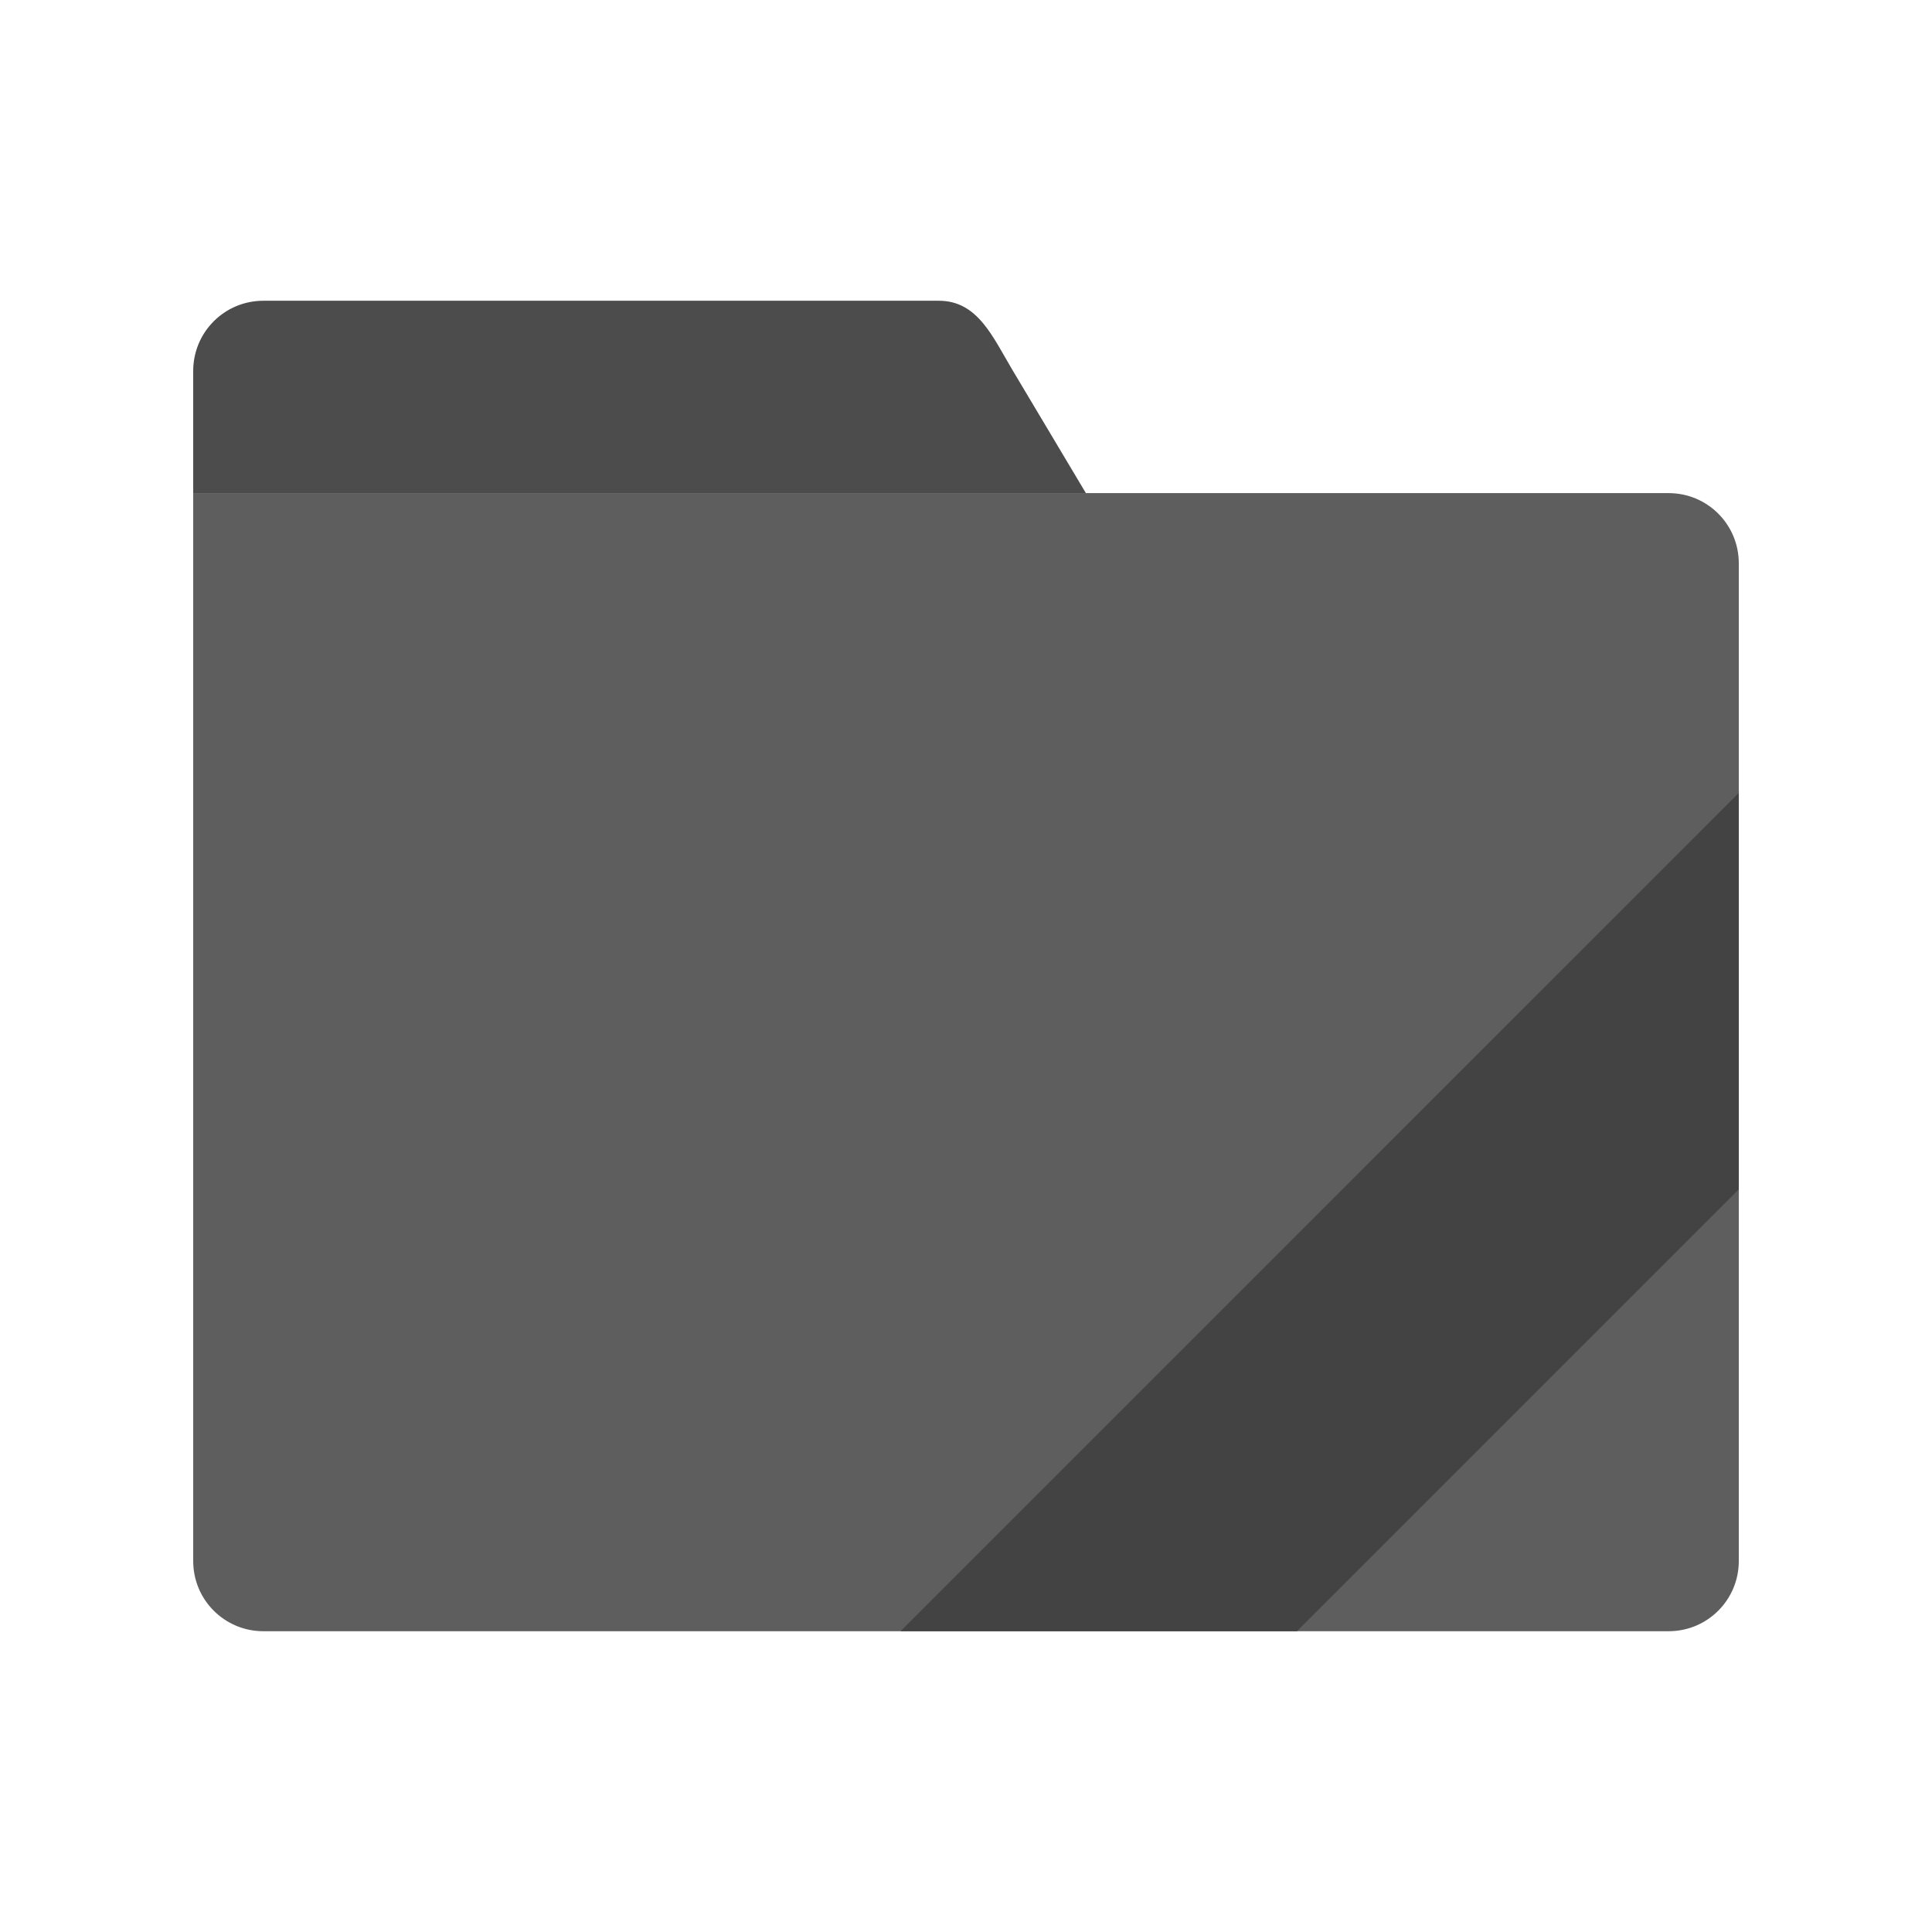
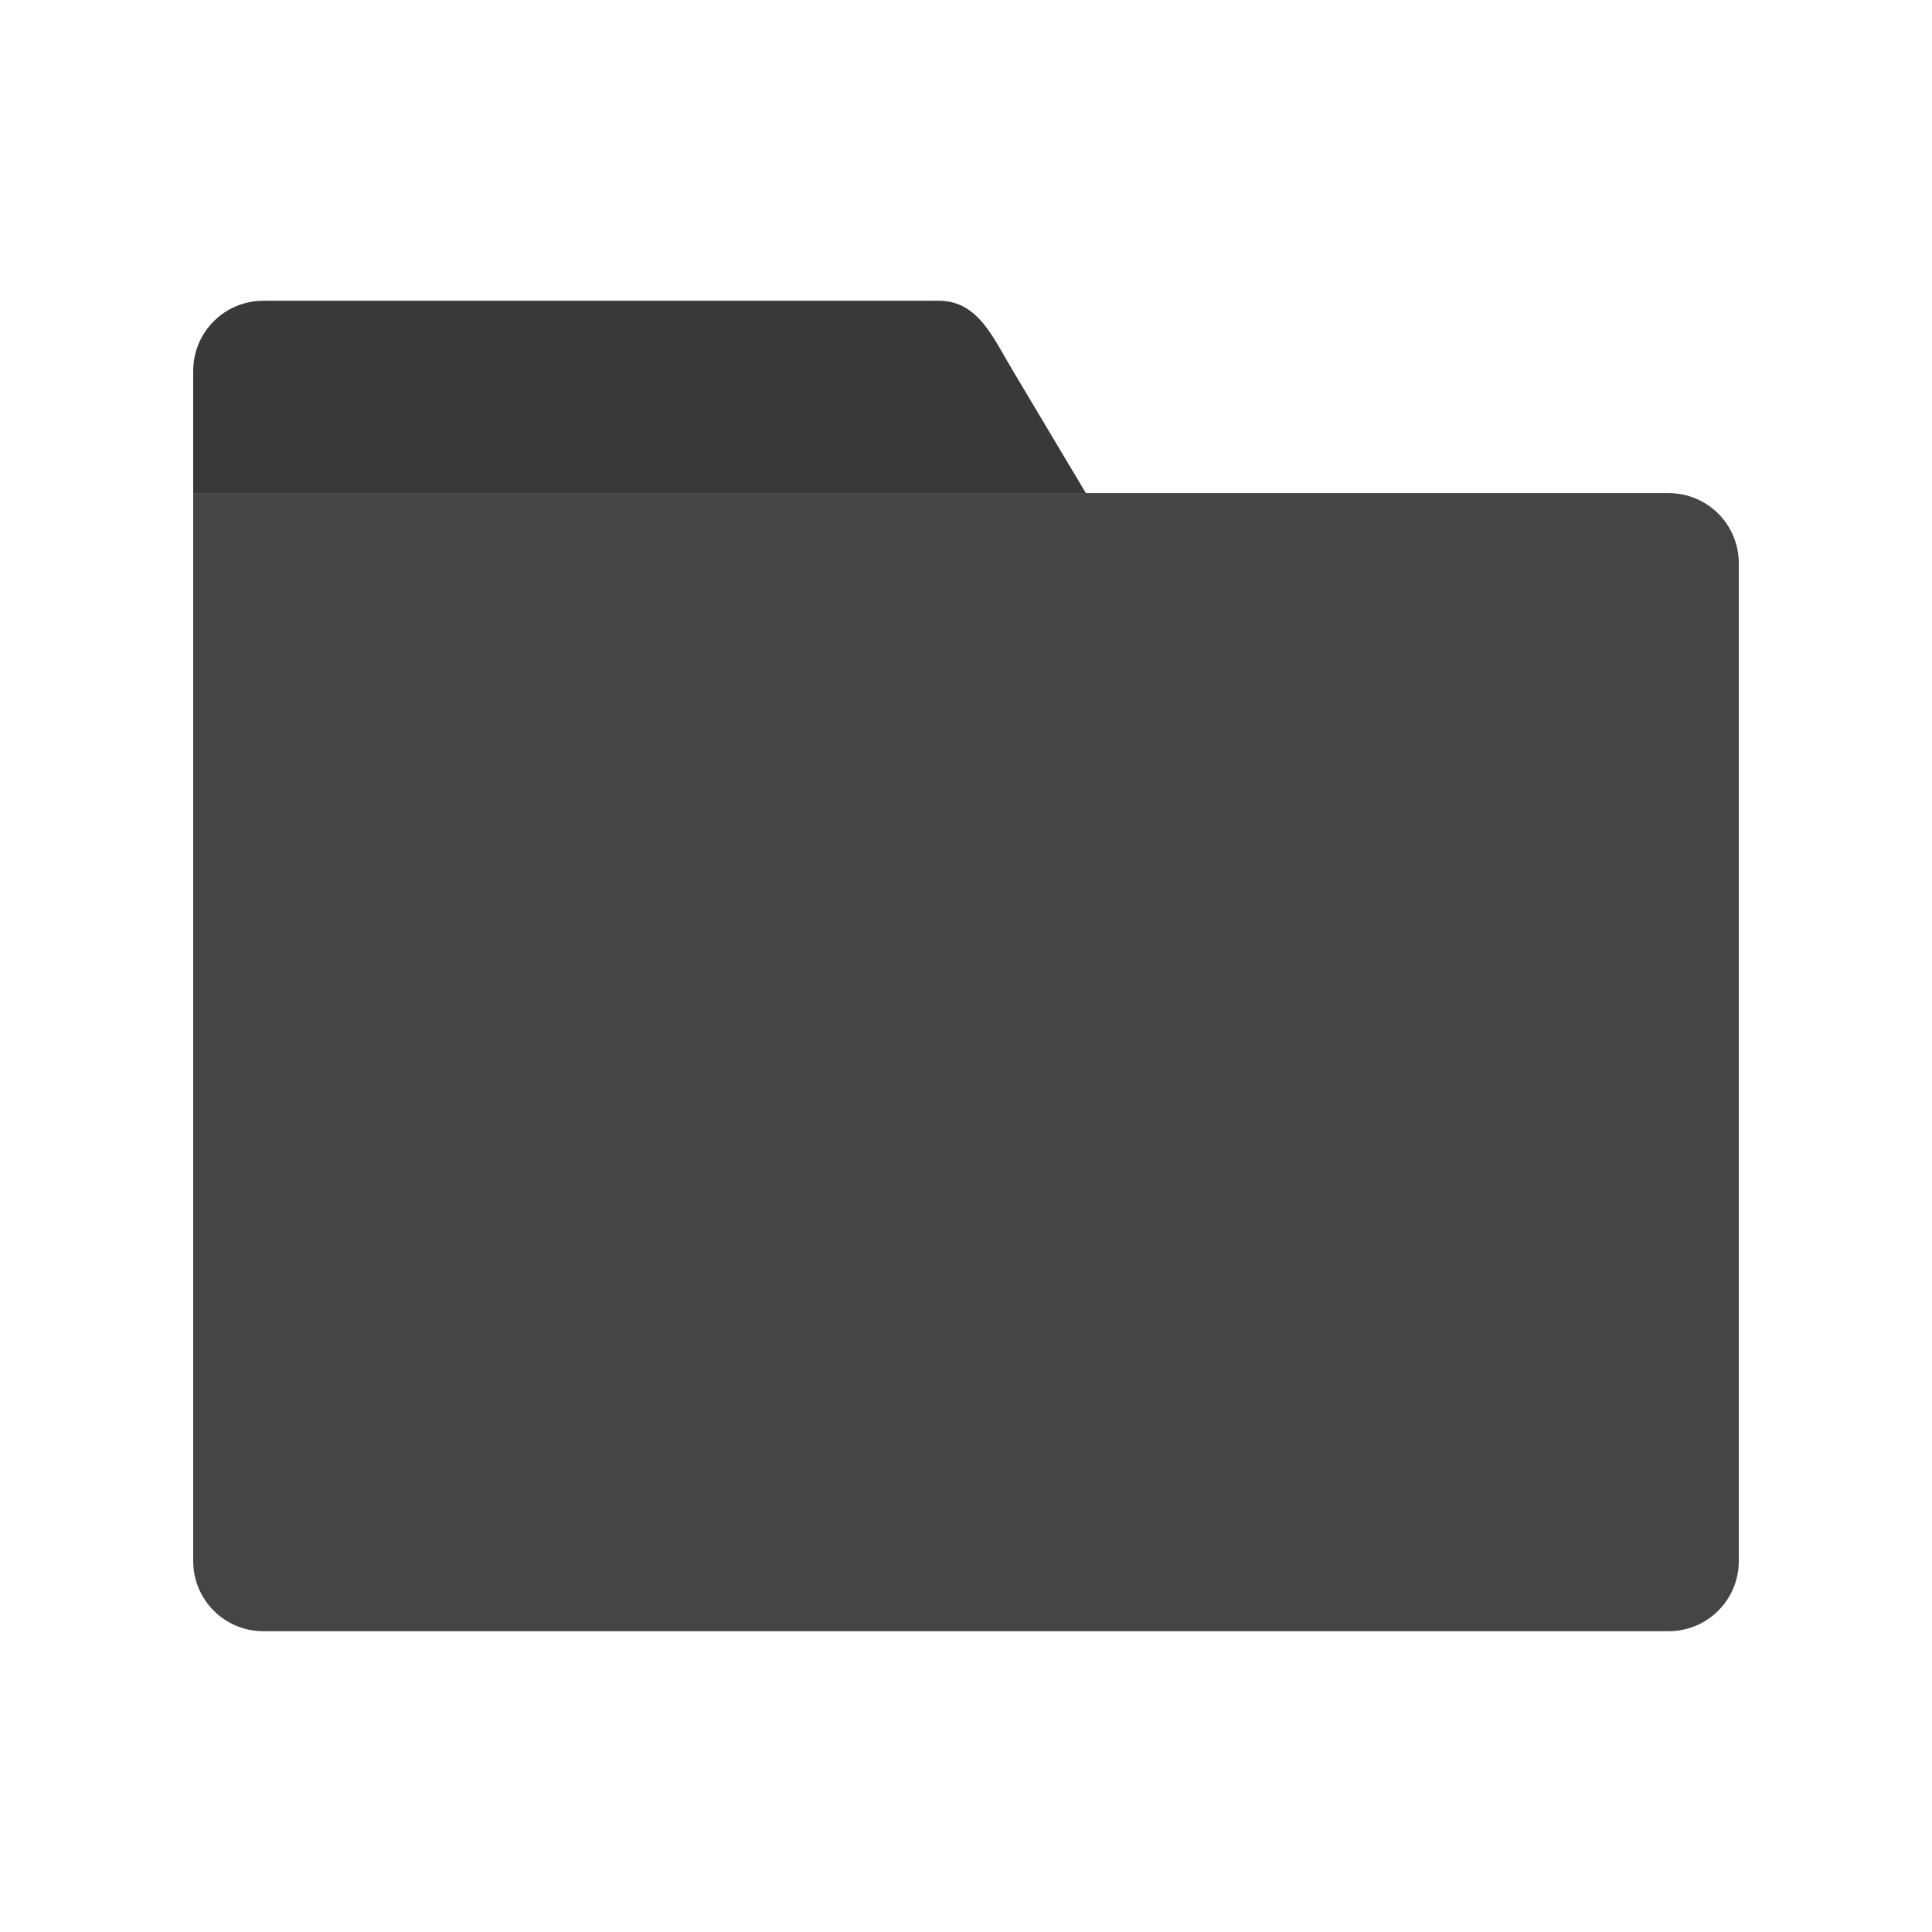
<svg xmlns="http://www.w3.org/2000/svg" width="22" height="22" viewBox="0 0 22 22" version="1.1" id="svg8">
  <defs id="ol-defs">
    <style id="current-color-scheme">      .ColorScheme-Text {
        color:#d0d0d0;
        stop-color:#d0d0d0;
      }
      .ColorScheme-Background {
        color:#212121;
        stop-color:#212121;
      }
      .ColorScheme-Highlight {
        color:#0039a9;
        stop-color:#0039a9;
      }
      .ColorScheme-ViewText {
        color:#d0d0d0;
        stop-color:#d0d0d0;
      }
      .ColorScheme-ViewBackground {
        color:#19191b;
        stop-color:#19191b;
      }
      .ColorScheme-ViewHover {
        color:#005cc7;
        stop-color:#005cc7;
      }
      .ColorScheme-ViewFocus{
        color:#002466;
        stop-color:#002466;
      }
      .ColorScheme-ButtonText {
        color:#d0d0d0;
        stop-color:#d0d0d0;
      }
      .ColorScheme-ButtonBackground {
        color:#232323;
        stop-color:#232323;                             
      }                                                 
      .ColorScheme-ButtonHover {                        
        color:#005cc7;                                  
        stop-color:#005cc7;                             
      }                                                 
      .ColorScheme-ButtonFocus{                         
        color:#0039a9;                                  
        stop-color:#0039a9;                             
      }</style>
    <style id="current-color-scheme-7">      .ColorScheme-Text {
        color:#d0d0d0;
        stop-color:#d0d0d0;
      }
      .ColorScheme-Background {
        color:#212121;
        stop-color:#212121;
      }
      .ColorScheme-Highlight {
        color:#0039a9;
        stop-color:#0039a9;
      }
      .ColorScheme-ViewText {
        color:#d0d0d0;
        stop-color:#d0d0d0;
      }
      .ColorScheme-ViewBackground {
        color:#19191b;
        stop-color:#19191b;
      }
      .ColorScheme-ViewHover {
        color:#005cc7;
        stop-color:#005cc7;
      }
      .ColorScheme-ViewFocus{
        color:#002466;
        stop-color:#002466;
      }
      .ColorScheme-ButtonText {
        color:#d0d0d0;
        stop-color:#d0d0d0;
      }
      .ColorScheme-ButtonBackground {
        color:#232323;
        stop-color:#232323;                             
      }                                                 
      .ColorScheme-ButtonHover {                        
        color:#005cc7;                                  
        stop-color:#005cc7;                             
      }                                                 
      .ColorScheme-ButtonFocus{                         
        color:#0039a9;                                  
        stop-color:#0039a9;                             
      }</style>
  </defs>
  <g id="g4269" transform="scale(0.34375)">
    <rect y="0" x="0" height="64" width="64" id="rect4266" style="fill:none;fill-opacity:0.747;stroke-width:23.616;stroke-opacity:0.36" />
    <g id="g4331" transform="matrix(2.327273,0,0,2.327273,6.4,6.536855)" style="opacity:1">
-       <path id="path4272" d="m 0,4.21 v 1 7.196 7.004 c 0,0.554 0.446,1 1,1 h 20 c 0.554,0 1,-0.446 1,-1 V 5.21 c 0,-0.554 -0.446,-1 -1,-1 H 3.09 1 Z" style="vector-effect:none;fill:#5e5e5e;stroke-linecap:round;stroke-linejoin:round;fill-opacity:1" />
-       <path style="opacity:1;vector-effect:none;fill:#4c4c4c;fill-opacity:1;stroke-linecap:round;stroke-linejoin:round" d="m 1,1.472 c -0.554,0 -1,0.446 -1,1 V 4.211 H 1 3.09 12.707 L 11.662,2.459 C 11.378,1.983 11.167,1.472 10.613,1.472 Z" id="rect4313" />
-       <path style="vector-effect:none;fill:#434343;stroke-width:1.153;stroke-linecap:round;stroke-linejoin:round;fill-opacity:1" d="M 57.6,26.266 29.83,54.037 H 42.963 L 57.6,39.4 Z" transform="matrix(0.4296875,0,0,0.4296875,-2.75,-2.808805)" id="rect4270" />
+       <path id="path4272" d="m 0,4.21 v 1 7.196 7.004 c 0,0.554 0.446,1 1,1 h 20 c 0.554,0 1,-0.446 1,-1 V 5.21 c 0,-0.554 -0.446,-1 -1,-1 H 3.09 1 Z" style="vector-effect:none;fill:#454545;fill-opacity:1;stroke-linecap:round;stroke-linejoin:round" />
+       <path style="opacity:1;vector-effect:none;fill:#393939;fill-opacity:1;stroke-linecap:round;stroke-linejoin:round" d="m 1,1.472 c -0.554,0 -1,0.446 -1,1 V 4.211 H 1 3.09 12.707 L 11.662,2.459 C 11.378,1.983 11.167,1.472 10.613,1.472 Z" id="rect4313" />
    </g>
  </g>
</svg>
